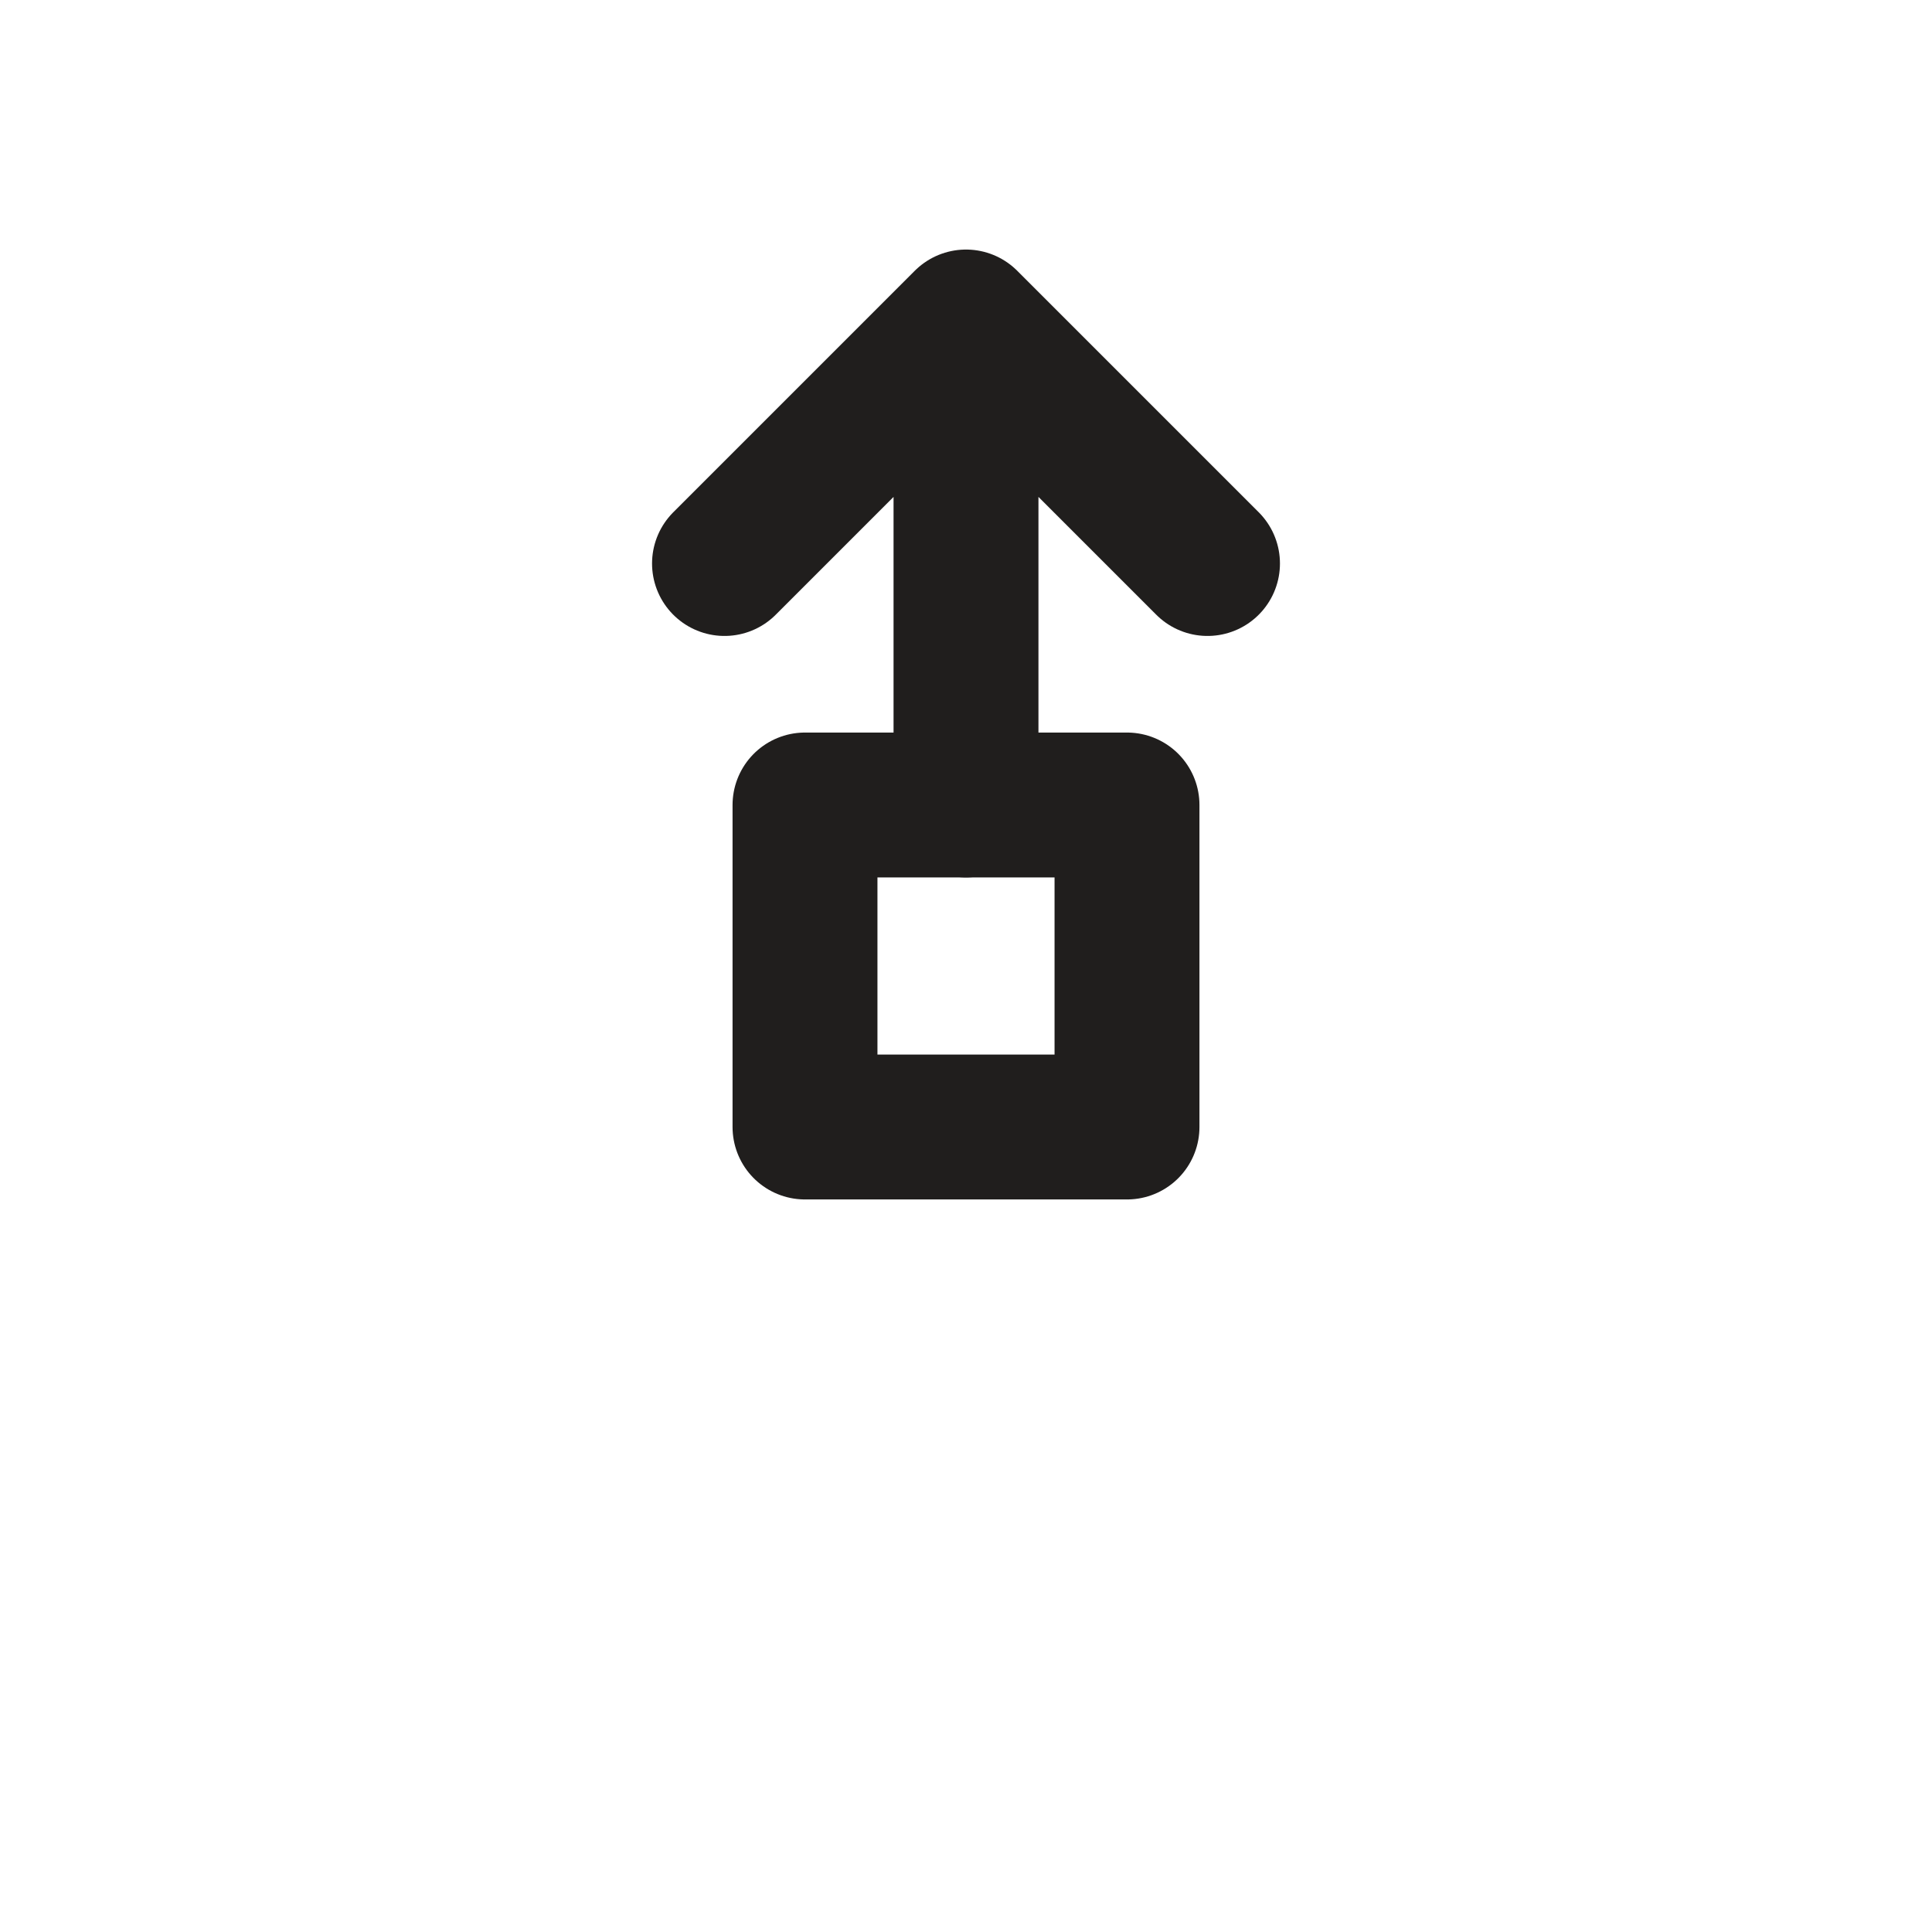
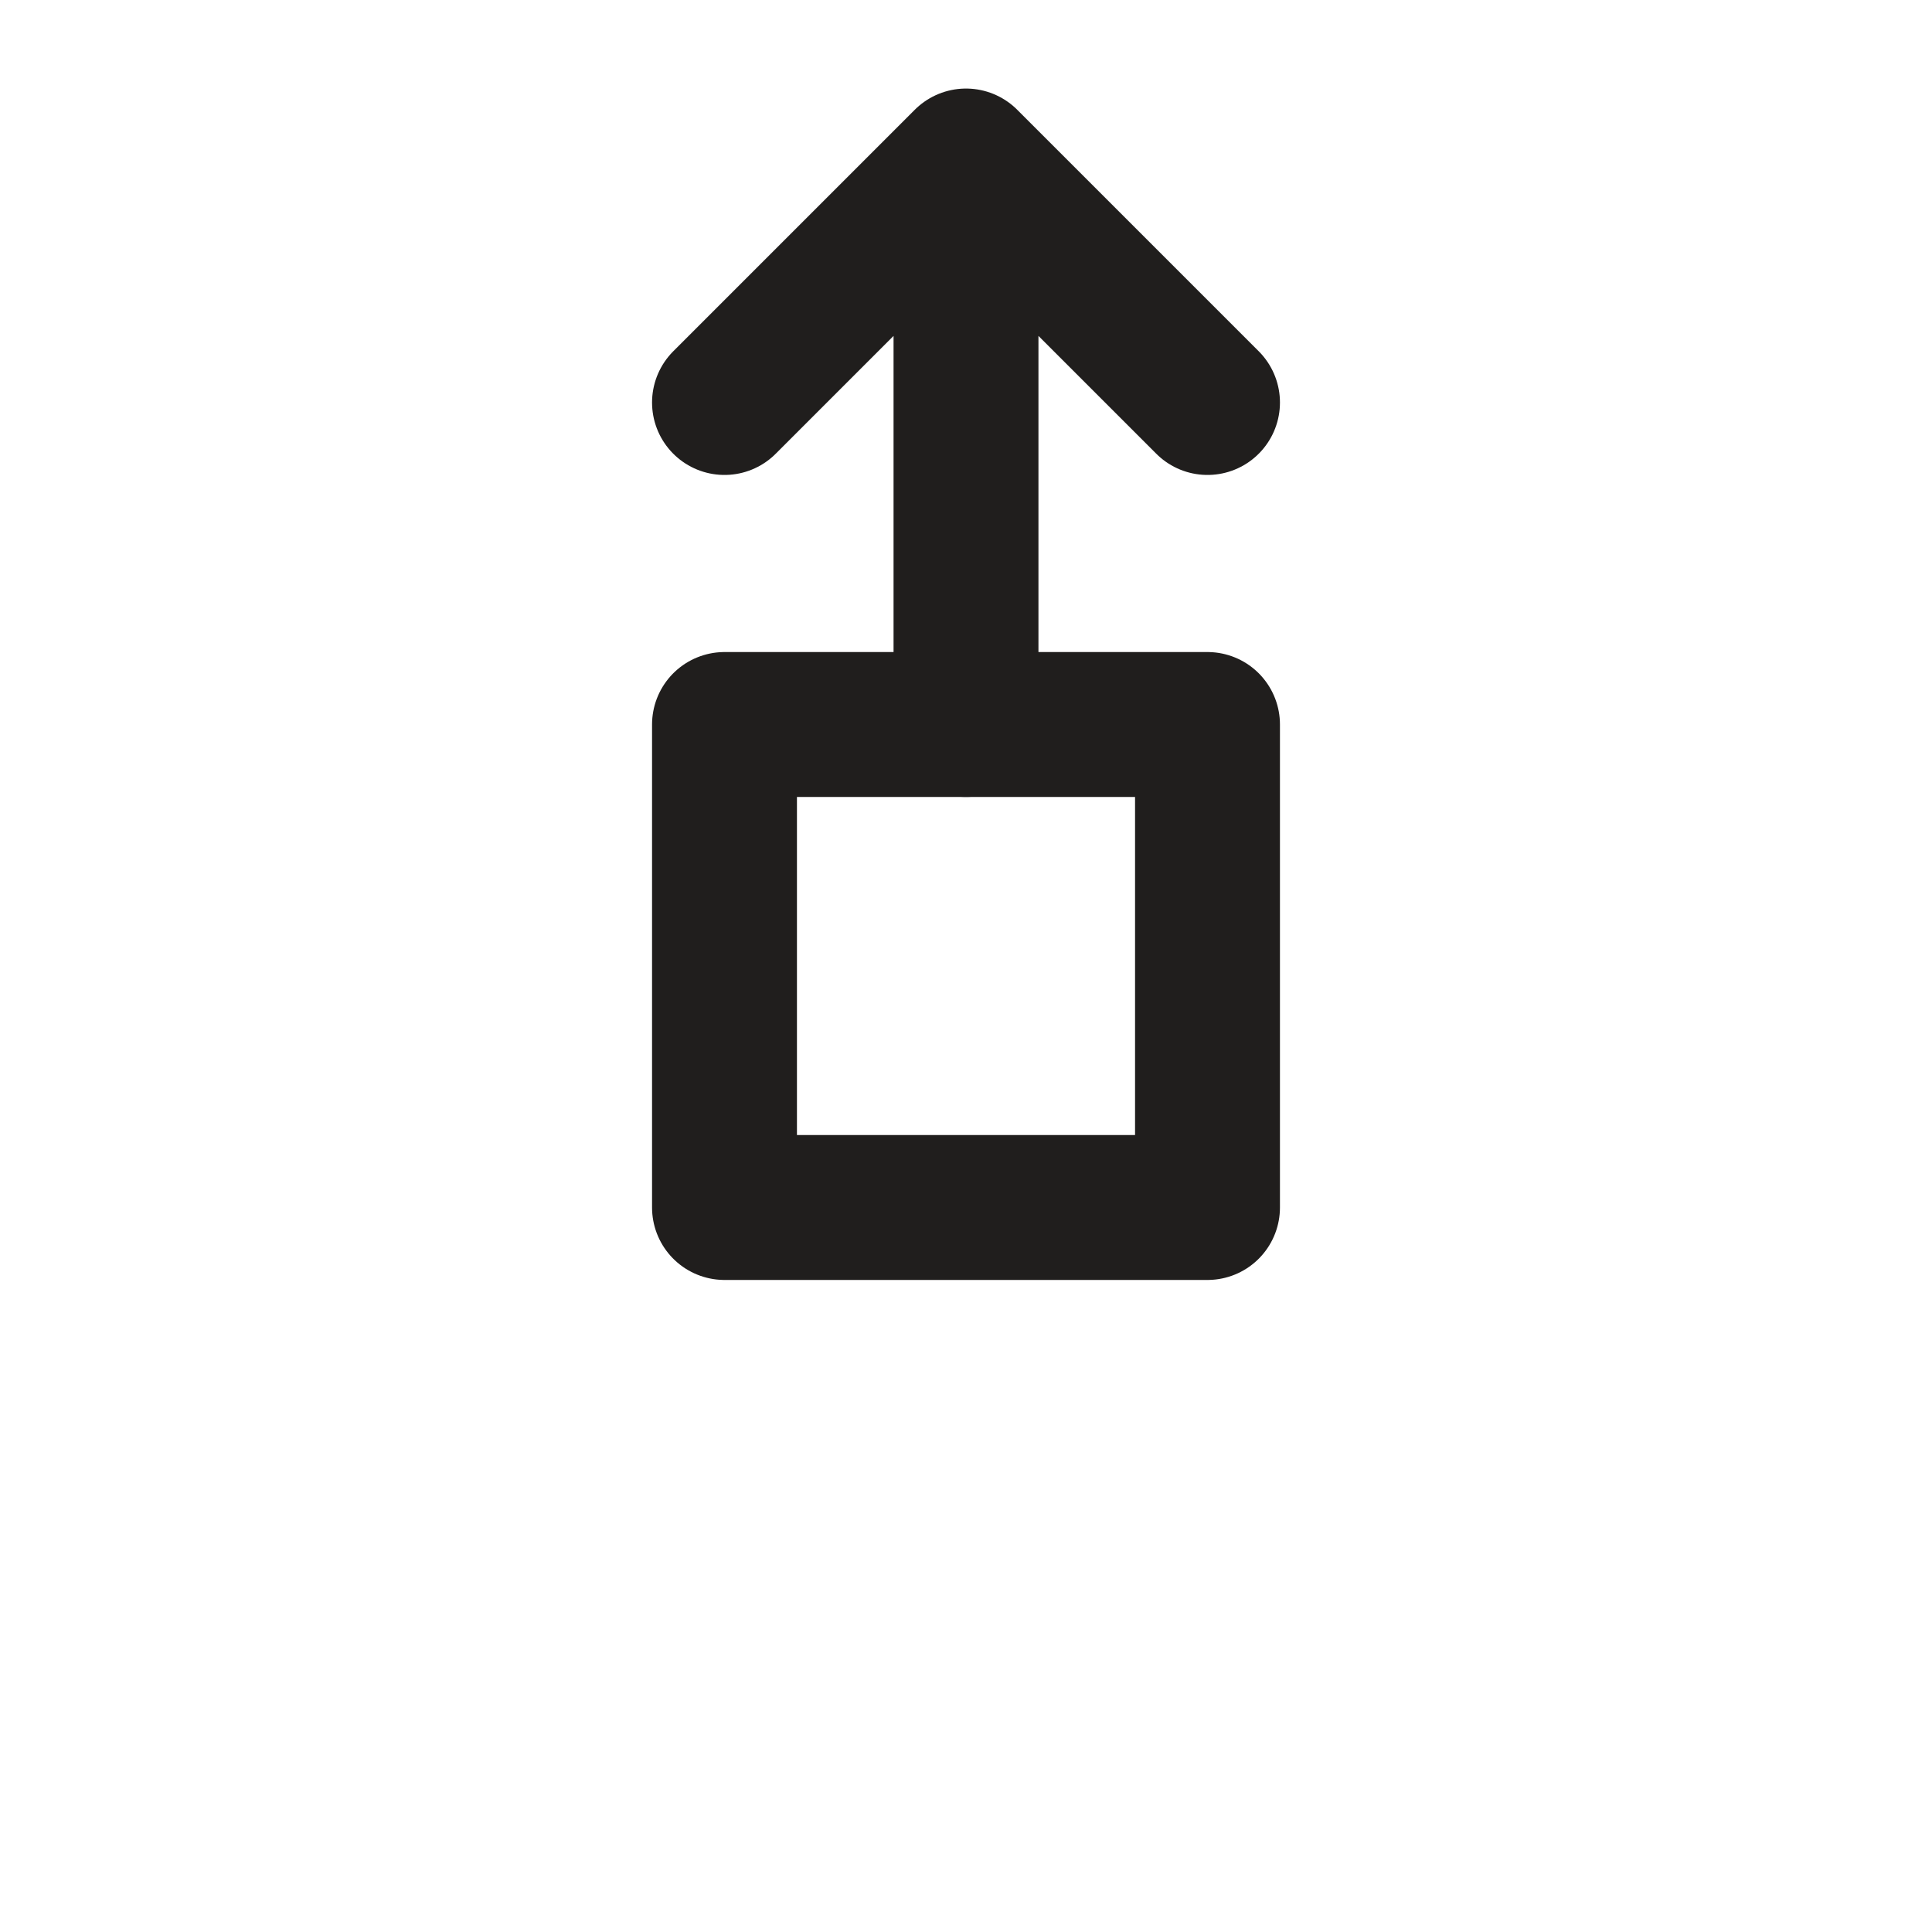
<svg xmlns="http://www.w3.org/2000/svg" viewBox="0 0 24 24" width="24" height="24" stroke="#201e1d" fill="none" stroke-width="1.8" stroke-linecap="round" stroke-linejoin="round">
-   <rect x="10" y="10" width="4" height="4" />
-   <path d="M12 10V4m-3 3 3-3 3 3" />
+   <rect x="9" y="9" width="6" height="6" />
+   <path d="M12 9V2m-3 3 3-3 3 3" />
</svg>
